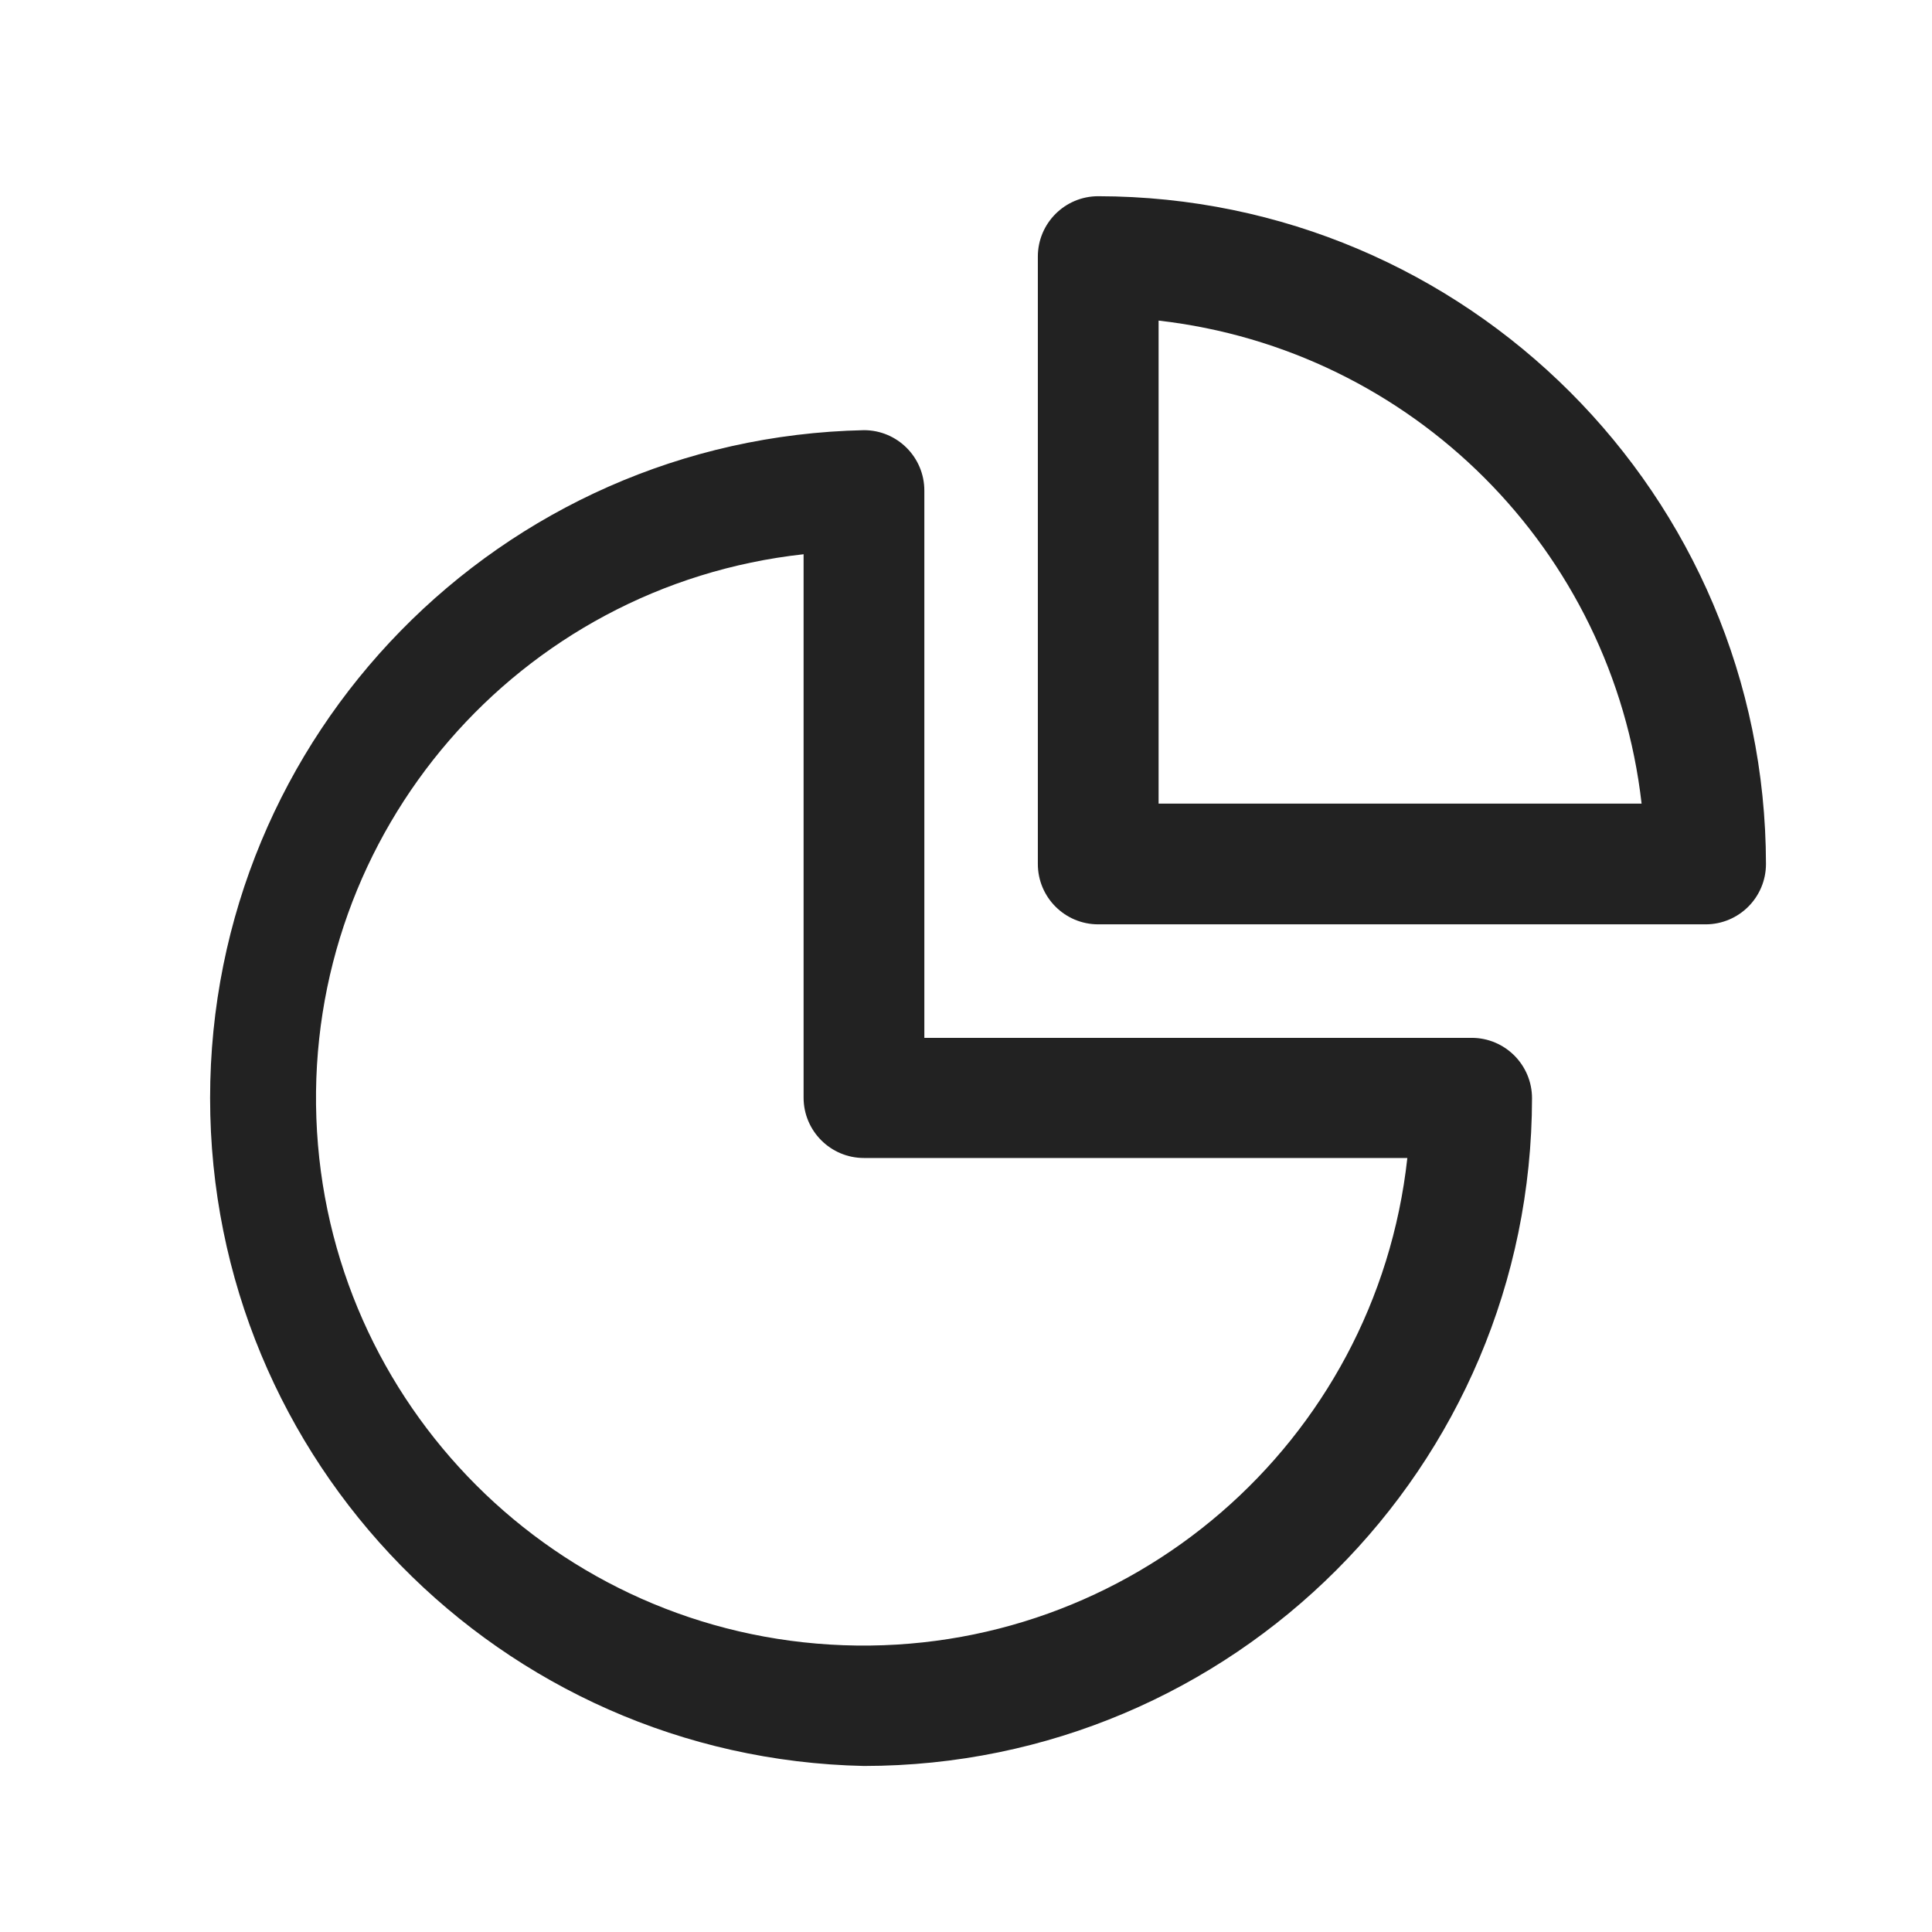
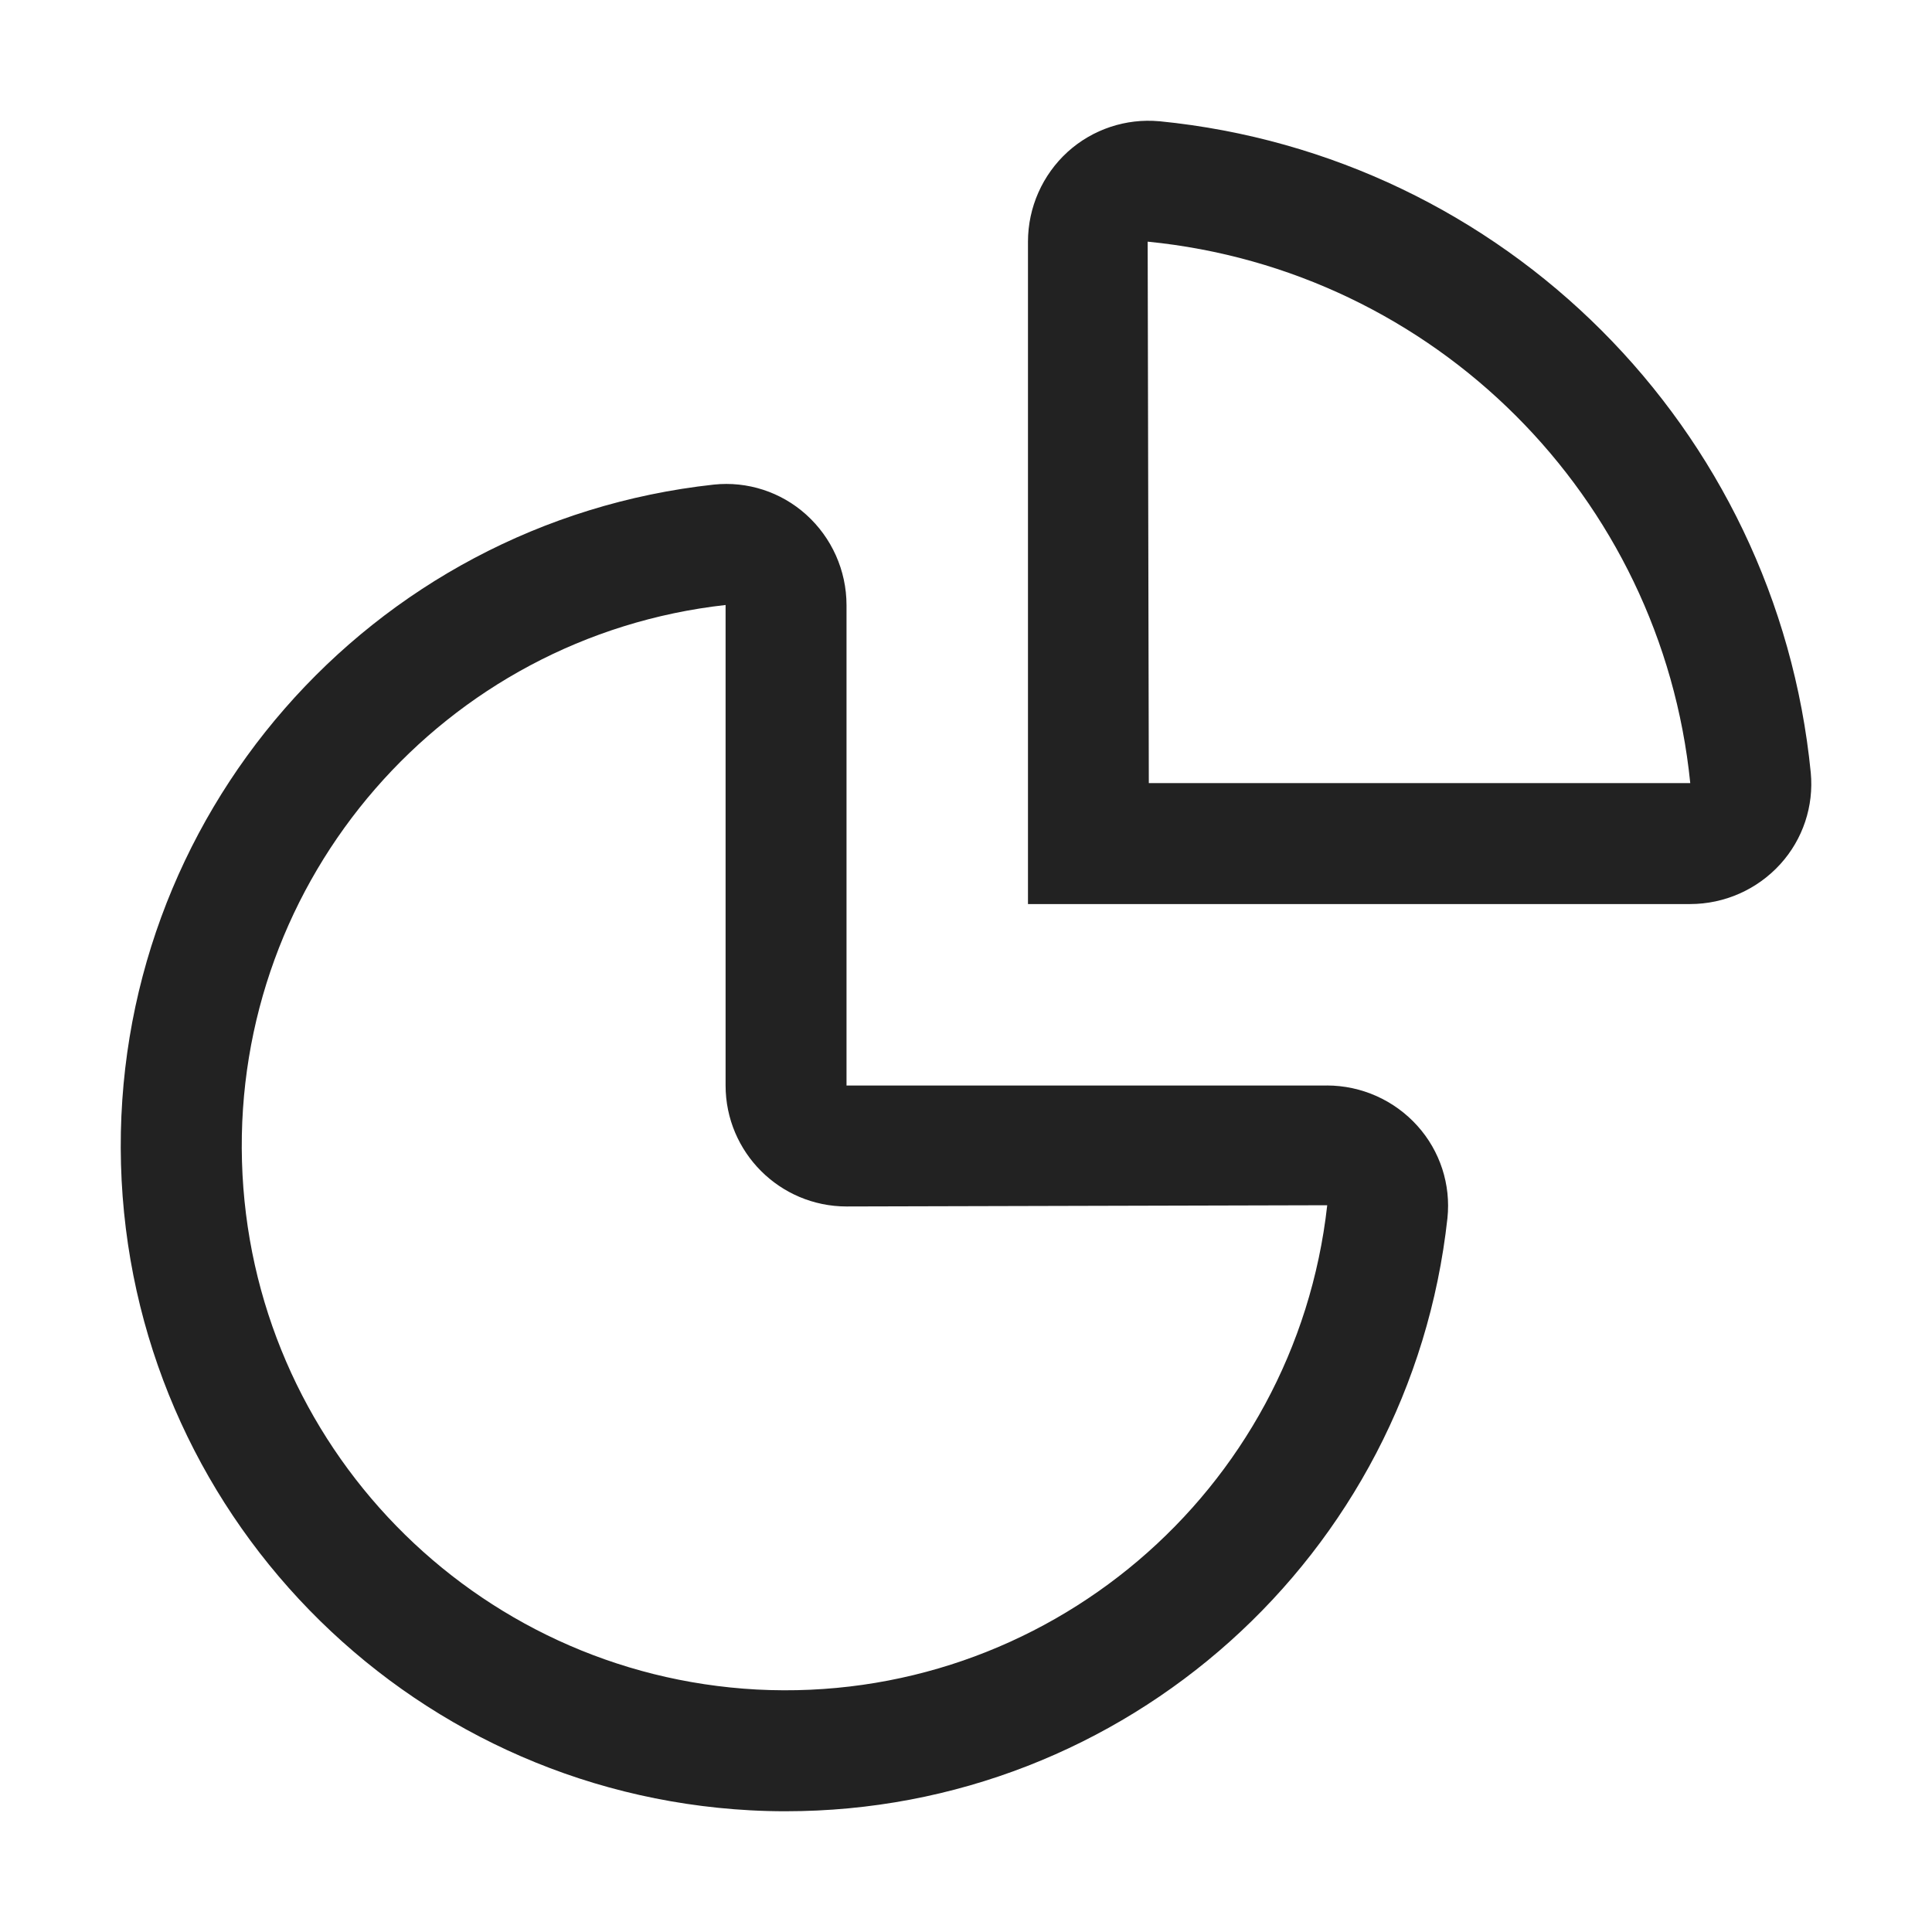
- <svg xmlns="http://www.w3.org/2000/svg" viewBox="0 0 64 64">
-   <path fill="#222" fill-rule="evenodd" d="M28.62 14.25a2 2 0 0 1 2 2v18.13h18.13a2 2 0 0 1 2 2c-.011 12.216-9.914 22.114-22.13 22.12-12.036-.256-21.66-10.086-21.66-22.125s9.624-21.87 21.66-22.125zm-2 4.11c-9.444 1.037-16.486 9.188-16.14 18.682.346 9.495 7.963 17.112 17.458 17.458 9.494.346 17.645-6.696 18.682-16.14h-18a2 2 0 0 1-2-2v-18zM36.38 6.5c12.21.017 22.103 9.91 22.12 22.12a2 2 0 0 1-2 2H36.38a2 2 0 0 1-2-2V8.5a2 2 0 0 1 2-2zm2 4.12v16h16a18.18 18.18 0 0 0-16-16z" />
+ <svg xmlns="http://www.w3.org/2000/svg" width="64" height="64" fill="none">
+   <path fill-rule="evenodd" clip-rule="evenodd" d="M38.406 4.017a3.983 3.983 0 0 0-3.034 1.01 4.028 4.028 0 0 0-1.319 2.978v21.943H55.99a4.039 4.039 0 0 0 2.984-1.321 3.95 3.95 0 0 0 1.01-3.031c-1.127-11.418-10.16-20.451-21.578-21.58Zm-.35 21.925-.038-17.937a20.045 20.045 0 0 1 17.974 17.937H38.055Zm5.9 10.017H28.042V20.045a4.037 4.037 0 0 0-1.339-3 3.951 3.951 0 0 0-3.057-.992C12.236 17.299 3.693 27.095 4.008 38.568c.316 11.474 9.386 20.784 20.847 21.401.393.021.784.032 1.173.031 11.248.003 20.695-8.464 21.92-19.645a3.951 3.951 0 0 0-.992-3.057 4.037 4.037 0 0 0-3-1.34ZM25.066 55.968c-9.368-.507-16.782-8.112-17.05-17.49-.27-9.377 6.697-17.395 16.02-18.437v15.918a4.011 4.011 0 0 0 4.008 4.007l15.922-.041c-1.06 9.508-9.346 16.543-18.9 16.043Z" fill="#222" />
</svg>
